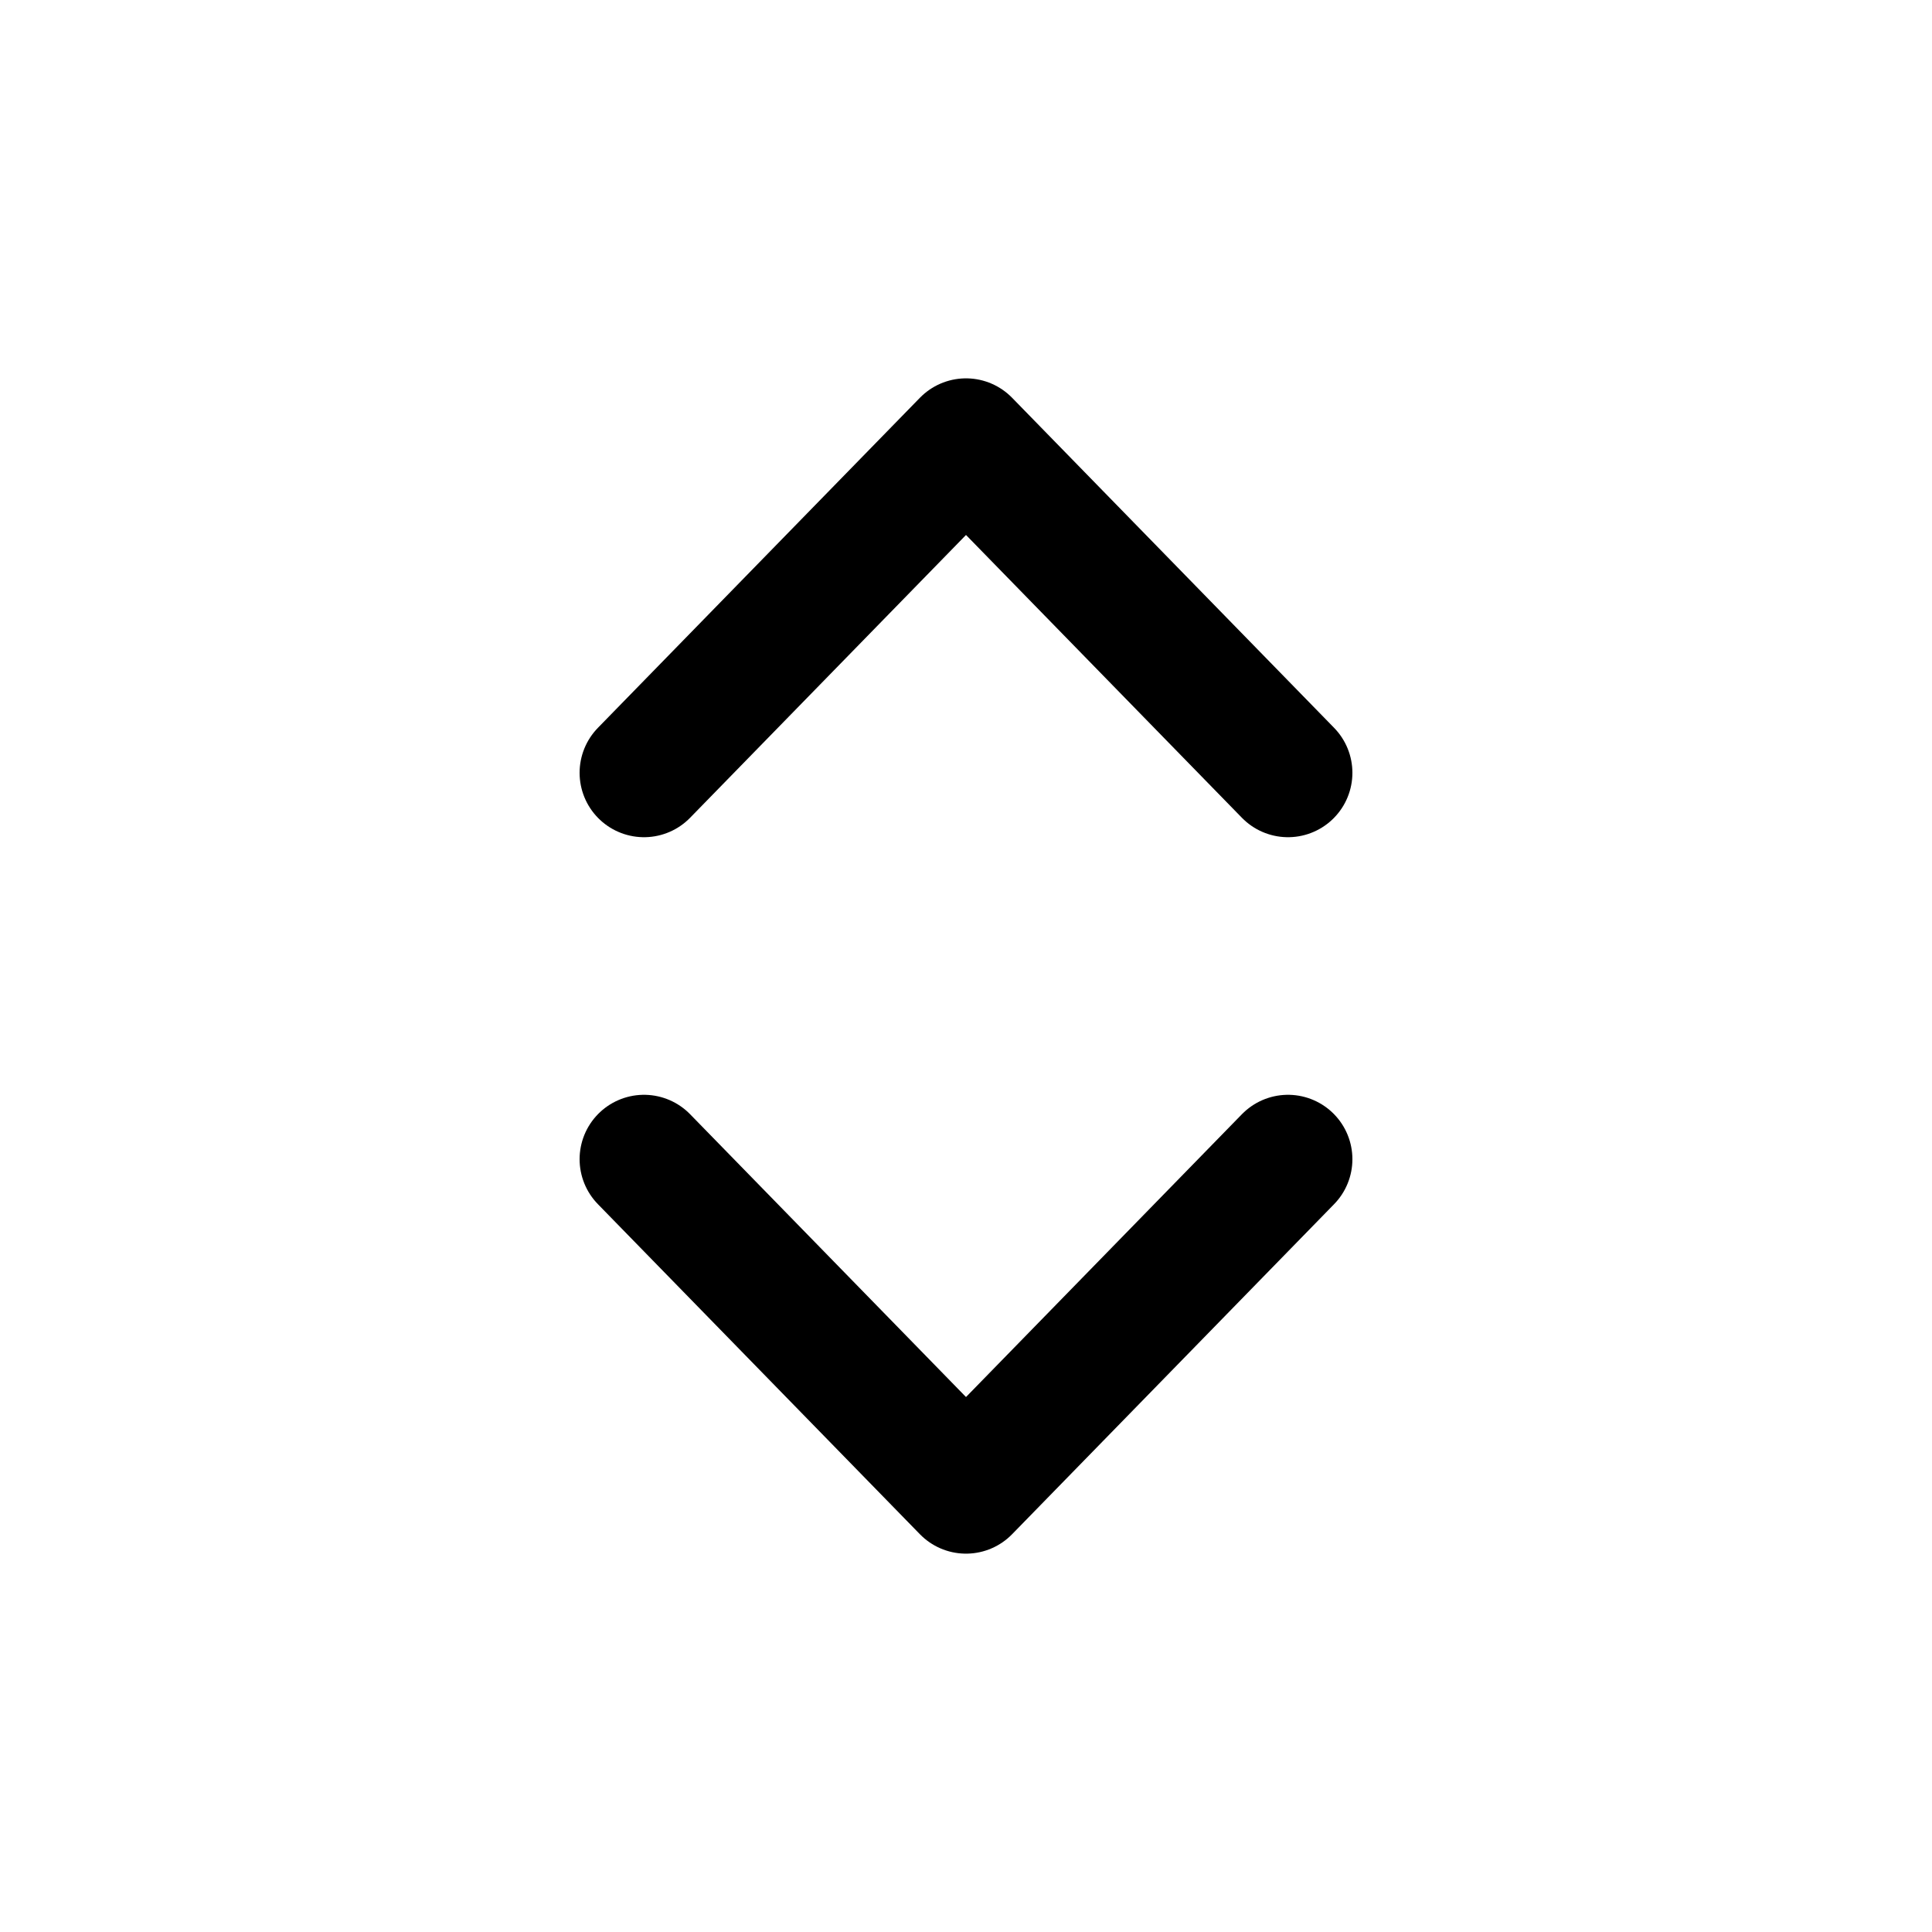
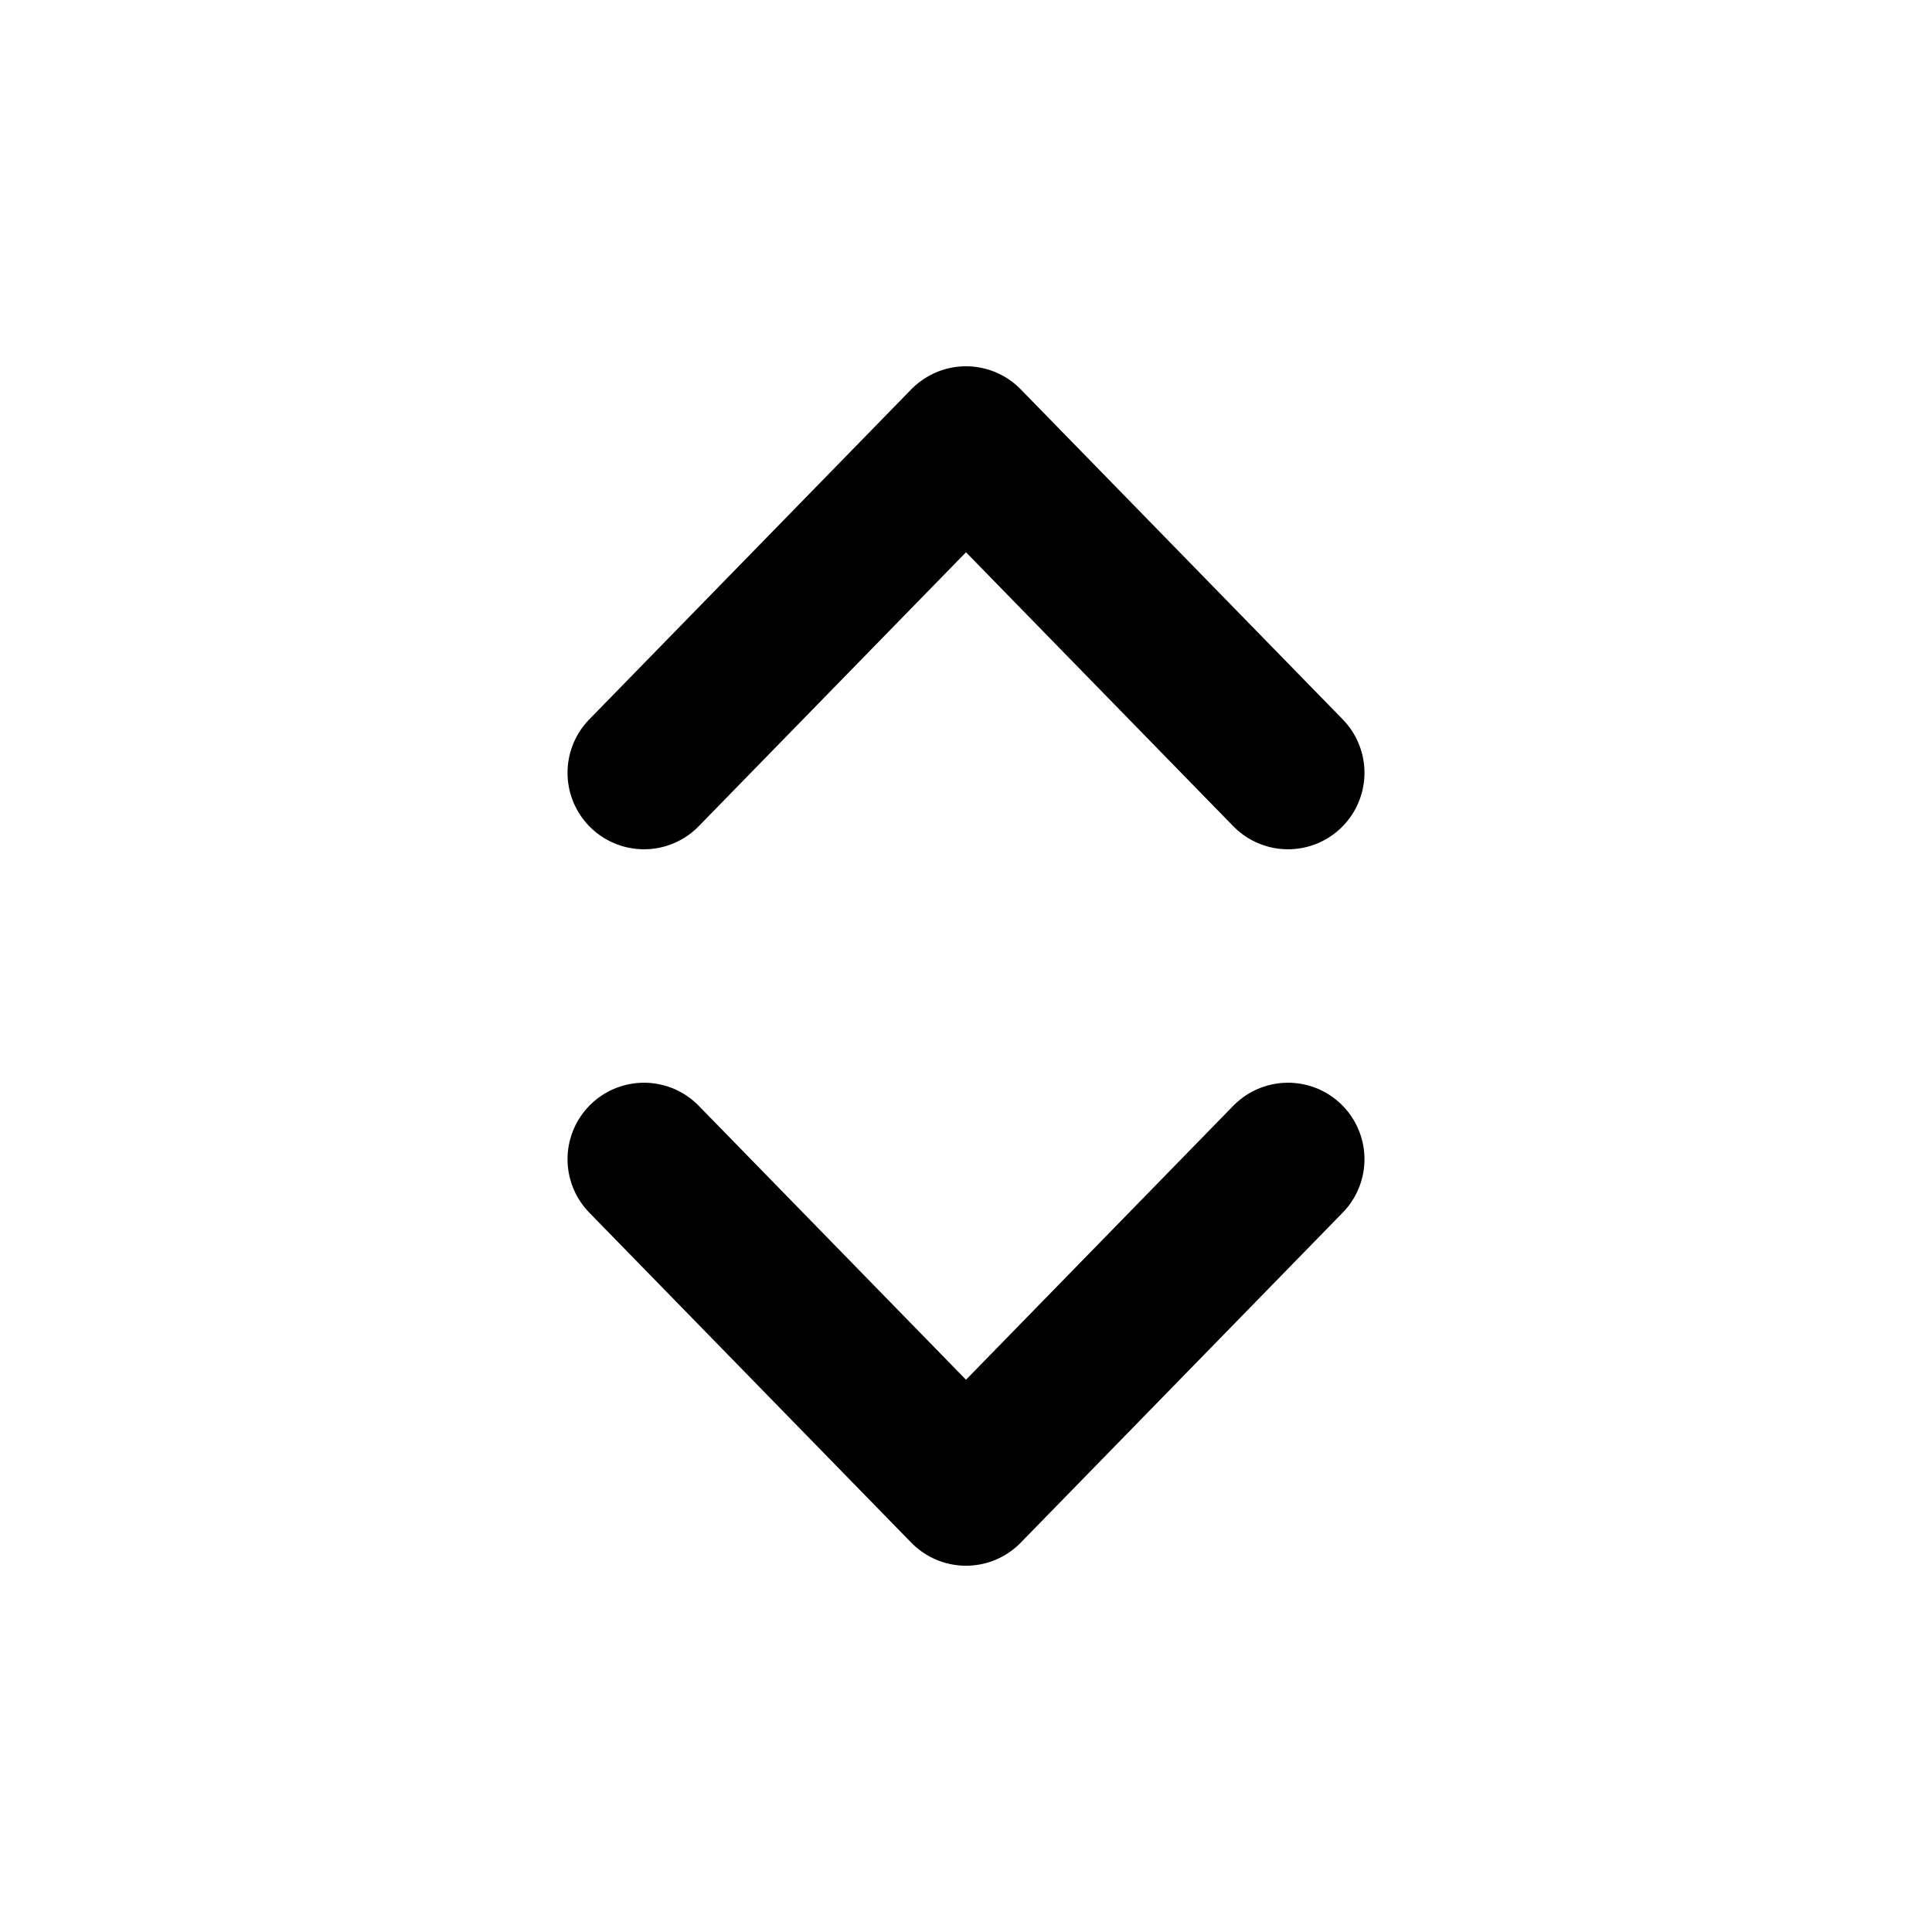
- <svg xmlns="http://www.w3.org/2000/svg" viewBox="0 0 24 24" width="24" height="24" fill="none" stroke="currentColor" stroke-width="1.6" stroke-linecap="round" stroke-linejoin="round">
+ <svg xmlns="http://www.w3.org/2000/svg" viewBox="0 0 24 24" width="24" height="24" fill="none" stroke="currentColor" stroke-width="1.9" stroke-linecap="round" stroke-linejoin="round">
  <path d="M8 9.6l4-4.1 4 4.1M8 14.4l4 4.1 4-4.1" />
</svg>
